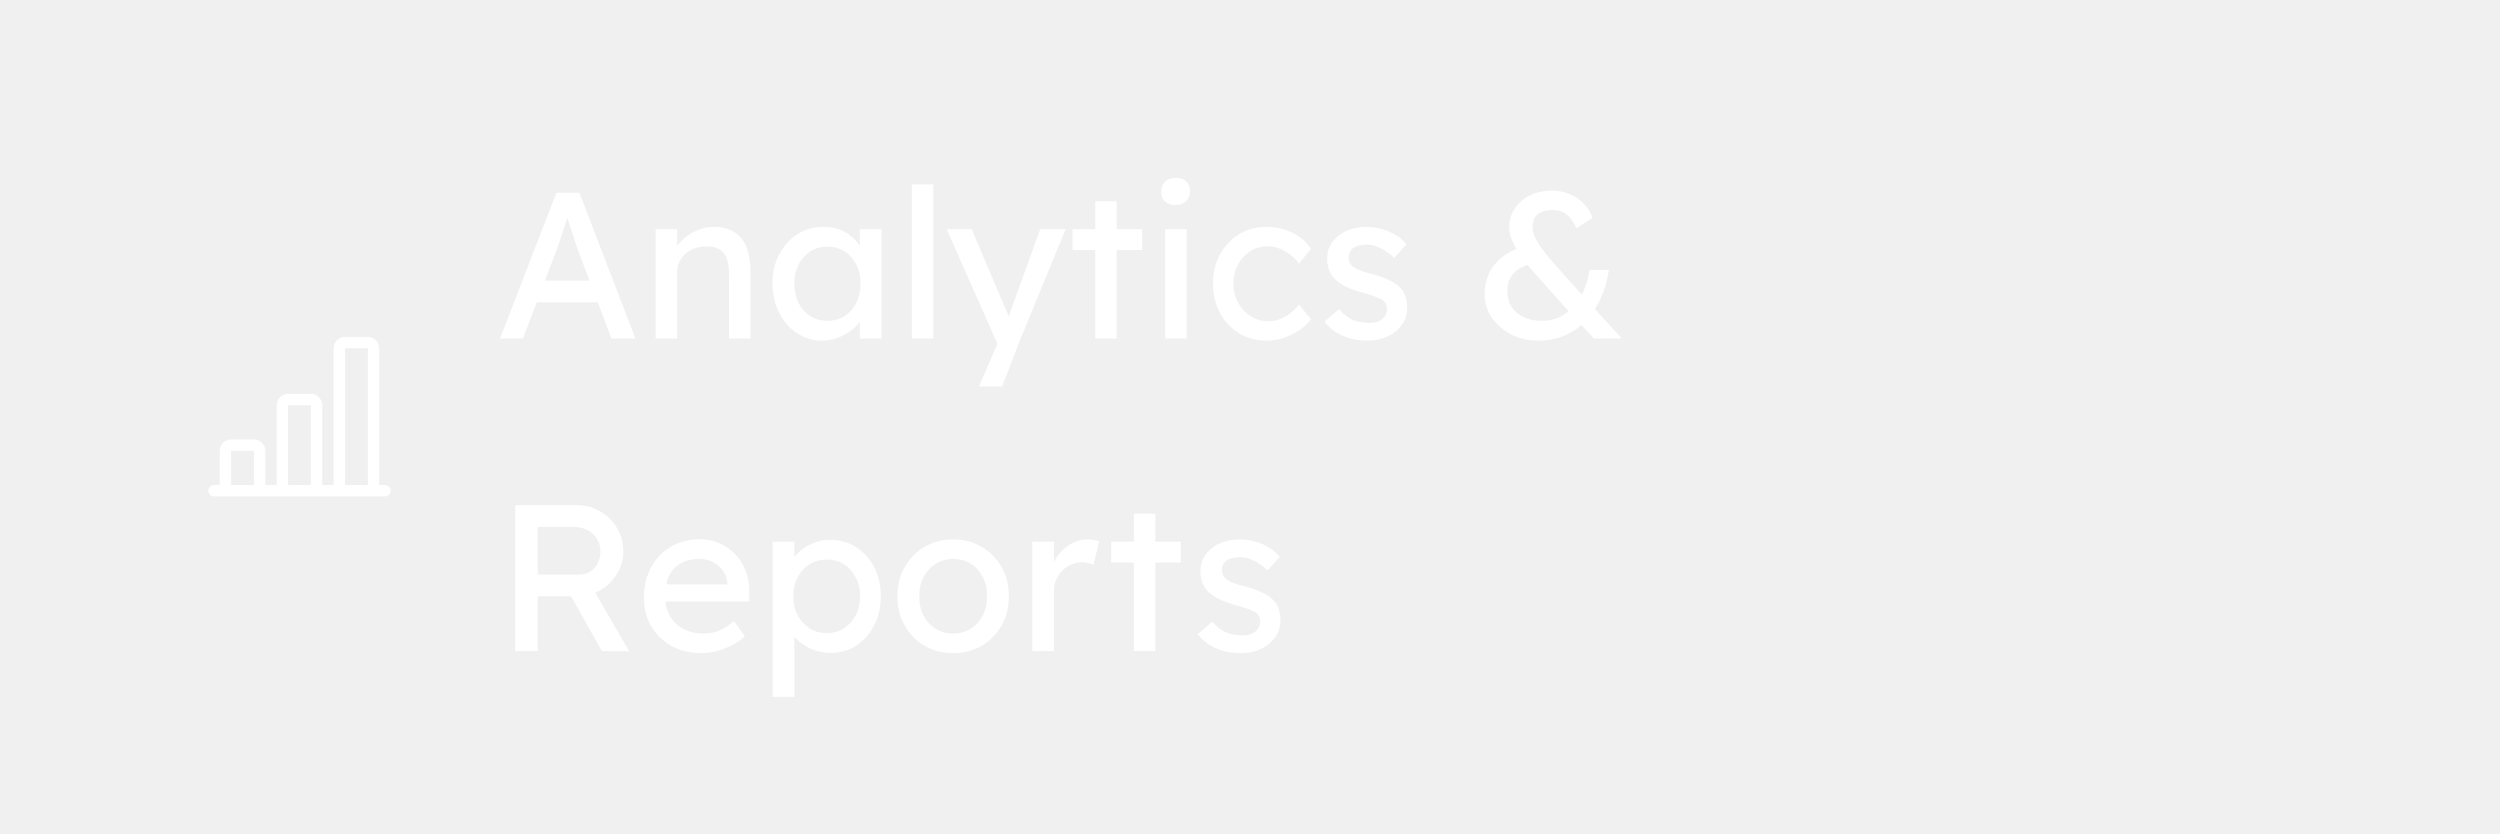
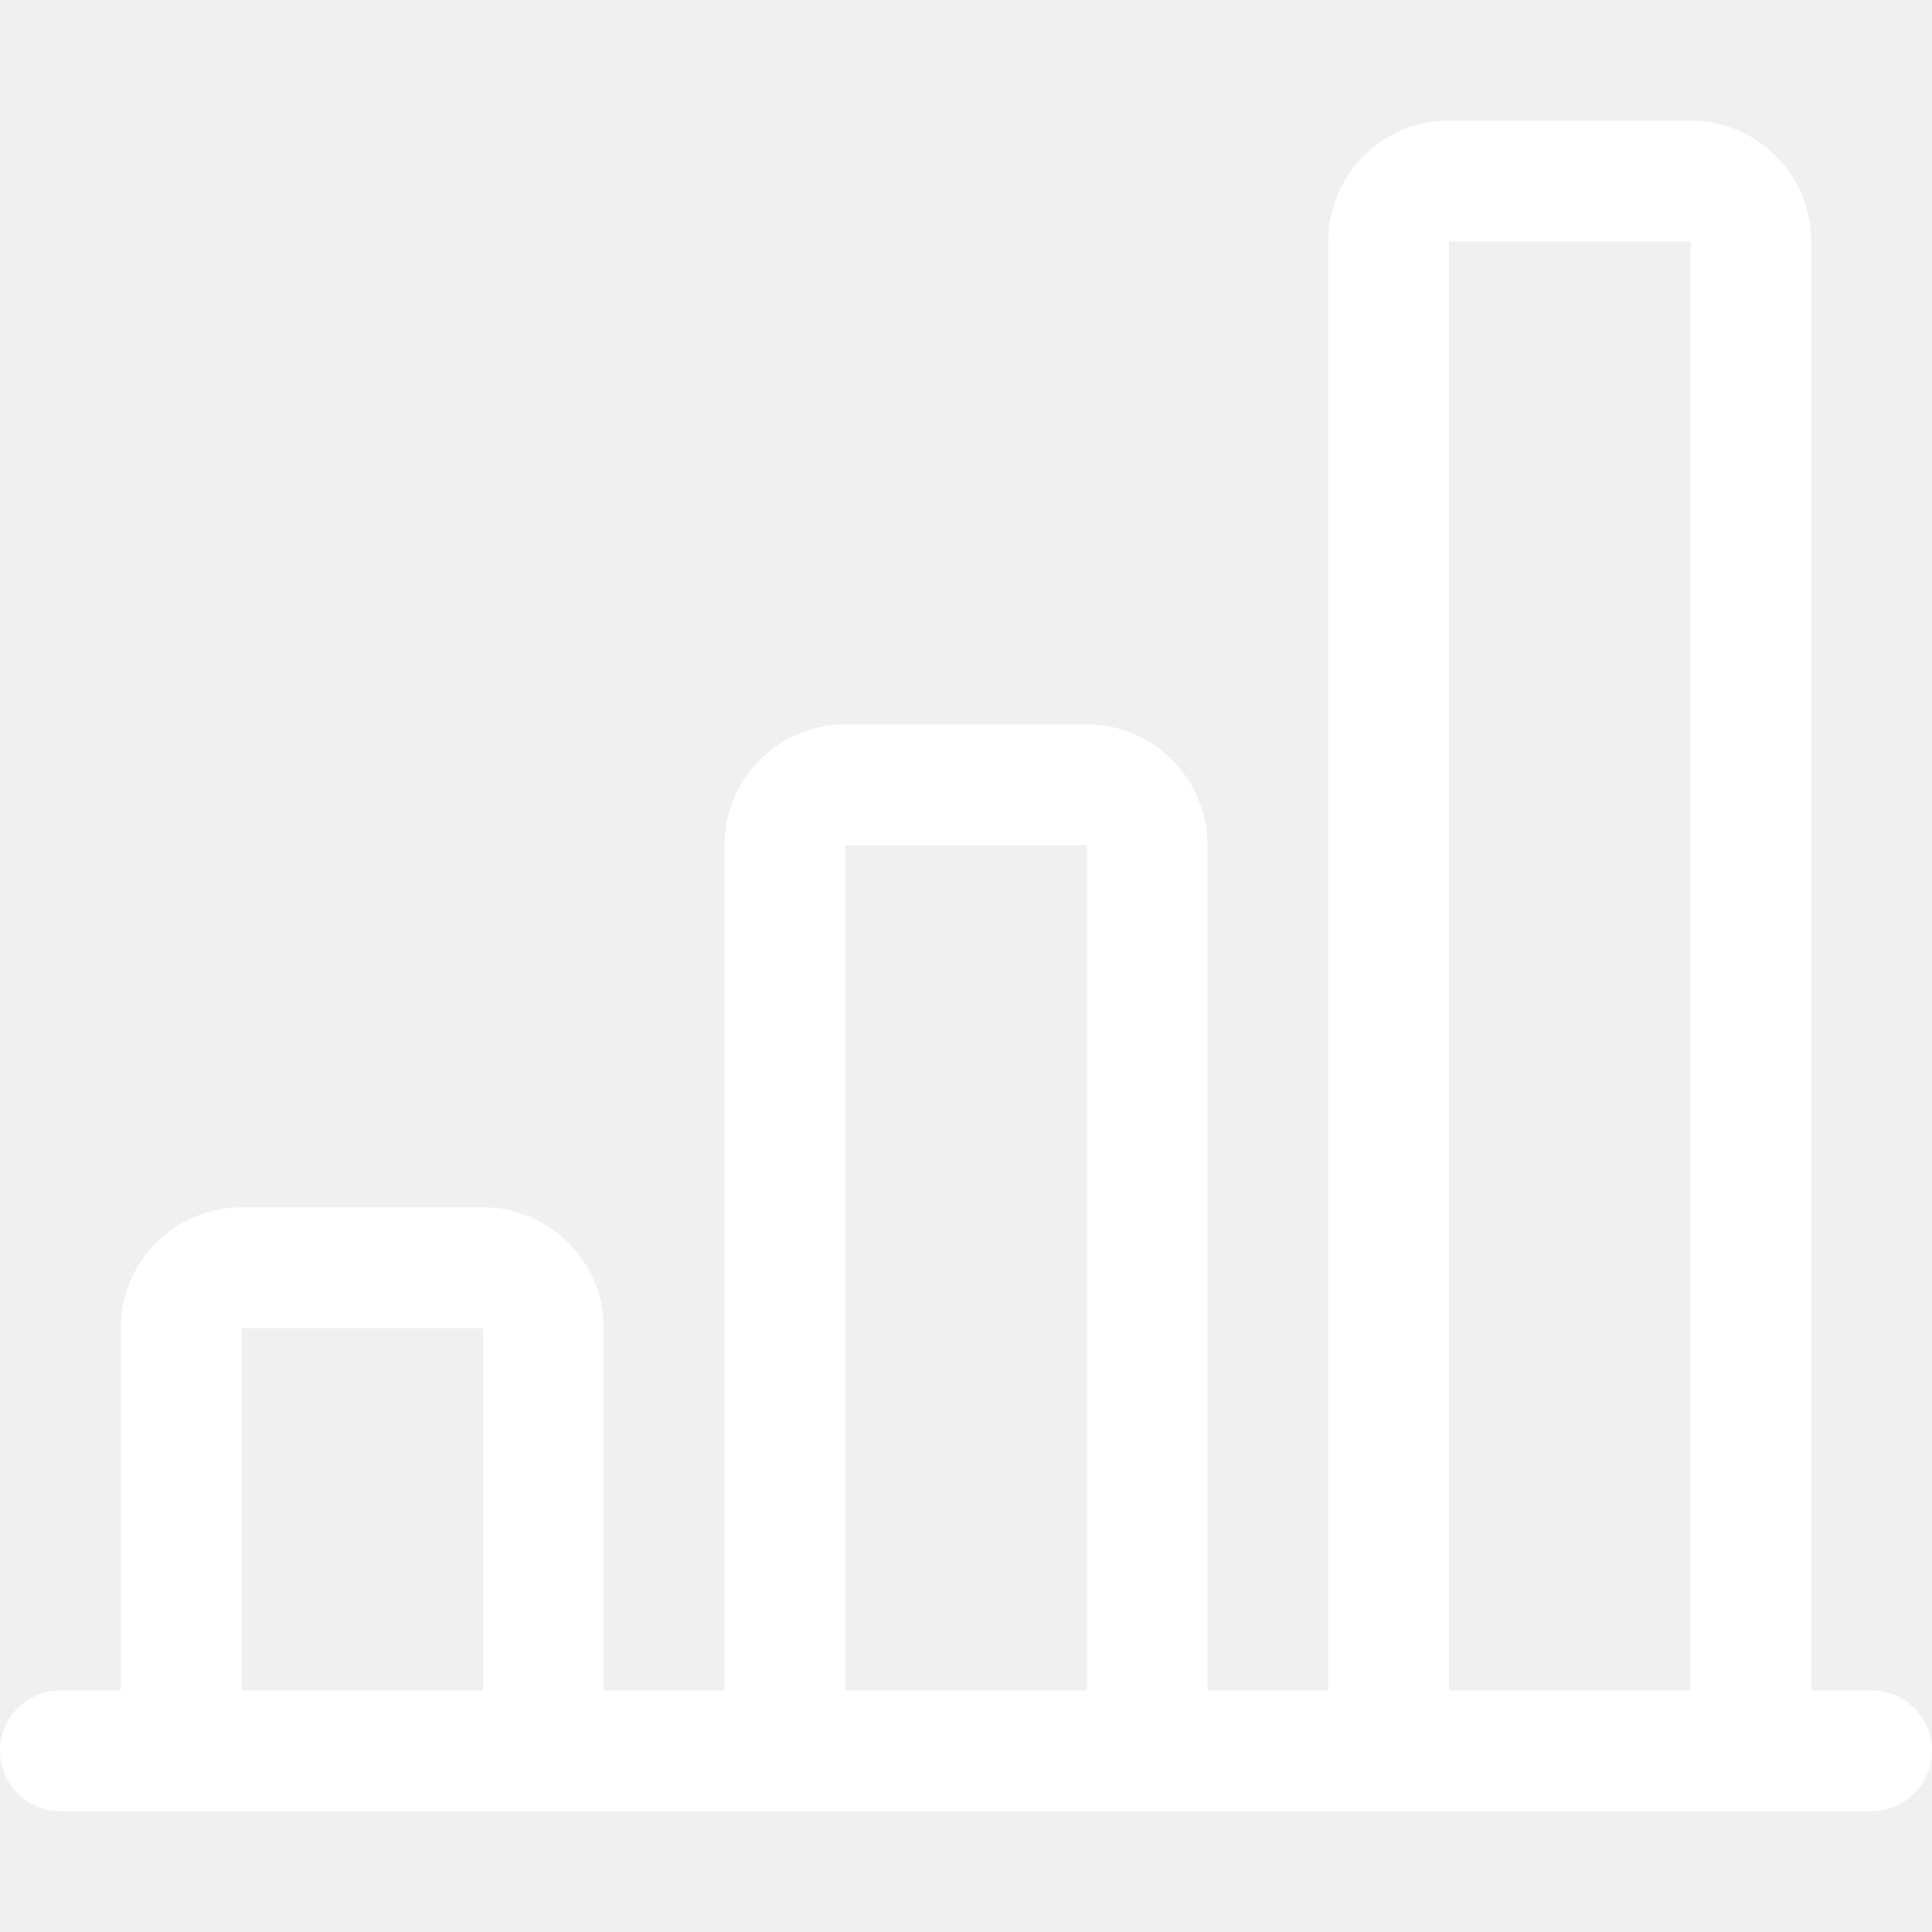
- <svg xmlns="http://www.w3.org/2000/svg" width="192" height="64" viewBox="0 0 192 64" fill="none">
-   <rect width="192" height="64" rx="4" fill="white" fill-opacity="0.01" />
-   <g clip-path="url(#clip0_405_2028)">
-     <rect width="14" height="14" transform="translate(16 25)" fill="white" fill-opacity="0.01" />
-     <g clip-path="url(#clip1_405_2028)">
-       <path d="M25.625 26.749C25.625 26.517 25.717 26.295 25.881 26.131C26.045 25.966 26.268 25.874 26.5 25.874H28.25C28.482 25.874 28.704 25.966 28.868 26.131C29.032 26.295 29.125 26.517 29.125 26.749V37.249H29.562C29.678 37.249 29.789 37.295 29.872 37.377C29.953 37.459 30 37.571 30 37.687C30 37.803 29.953 37.914 29.872 37.996C29.789 38.078 29.678 38.124 29.562 38.124H16.437C16.321 38.124 16.21 38.078 16.128 37.996C16.046 37.914 16 37.803 16 37.687C16 37.571 16.046 37.459 16.128 37.377C16.21 37.295 16.321 37.249 16.437 37.249H16.875V34.624C16.875 34.392 16.967 34.17 17.131 34.005C17.295 33.842 17.518 33.749 17.75 33.749H19.5C19.732 33.749 19.954 33.842 20.118 34.005C20.282 34.17 20.375 34.392 20.375 34.624V37.249H21.25V31.124C21.25 30.892 21.342 30.67 21.506 30.506C21.67 30.341 21.893 30.249 22.125 30.249H23.875C24.107 30.249 24.329 30.341 24.493 30.506C24.657 30.67 24.75 30.892 24.75 31.124V37.249H25.625V26.749ZM26.5 37.249H28.25V26.749H26.5V37.249ZM23.875 37.249V31.124H22.125V37.249H23.875ZM19.5 37.249V34.624H17.75V37.249H19.5Z" fill="white" />
-     </g>
-   </g>
-   <g clip-path="url(#clip2_405_2028)">
-     <rect width="138" height="48" transform="translate(38 8)" fill="white" fill-opacity="0.01" />
-     <path d="M38.4 26L42.736 14.8H44.496L48.8 26H46.96L44.4 19.248C44.368 19.173 44.304 18.992 44.208 18.704C44.123 18.416 44.021 18.096 43.904 17.744C43.787 17.392 43.68 17.072 43.584 16.784C43.488 16.485 43.424 16.293 43.392 16.208L43.76 16.192C43.696 16.373 43.616 16.603 43.52 16.88C43.435 17.157 43.339 17.451 43.232 17.76C43.136 18.069 43.04 18.363 42.944 18.64C42.848 18.907 42.768 19.131 42.704 19.312L40.16 26H38.4ZM40.32 23.216L40.96 21.552H46.048L46.784 23.216H40.32ZM50.355 26V17.6H52.003V19.328L51.715 19.52C51.822 19.147 52.03 18.805 52.339 18.496C52.648 18.176 53.017 17.92 53.443 17.728C53.87 17.525 54.307 17.424 54.755 17.424C55.395 17.424 55.928 17.552 56.355 17.808C56.782 18.053 57.102 18.432 57.315 18.944C57.529 19.456 57.635 20.101 57.635 20.88V26H55.987V20.992C55.987 20.512 55.923 20.117 55.795 19.808C55.667 19.488 55.47 19.259 55.203 19.12C54.937 18.971 54.606 18.907 54.211 18.928C53.891 18.928 53.598 18.981 53.331 19.088C53.065 19.184 52.83 19.323 52.627 19.504C52.435 19.685 52.281 19.899 52.163 20.144C52.056 20.379 52.003 20.635 52.003 20.912V26H51.187C51.048 26 50.91 26 50.771 26C50.633 26 50.494 26 50.355 26ZM63.103 26.16C62.409 26.16 61.775 25.968 61.199 25.584C60.633 25.2 60.18 24.677 59.839 24.016C59.497 23.355 59.327 22.608 59.327 21.776C59.327 20.933 59.497 20.187 59.839 19.536C60.191 18.875 60.66 18.357 61.247 17.984C61.844 17.611 62.511 17.424 63.247 17.424C63.684 17.424 64.084 17.488 64.447 17.616C64.809 17.744 65.124 17.925 65.391 18.16C65.668 18.384 65.892 18.645 66.063 18.944C66.244 19.243 66.356 19.563 66.399 19.904L66.031 19.776V17.6H67.695V26H66.031V24L66.415 23.888C66.351 24.176 66.217 24.459 66.015 24.736C65.823 25.003 65.572 25.243 65.263 25.456C64.964 25.669 64.628 25.84 64.255 25.968C63.892 26.096 63.508 26.16 63.103 26.16ZM63.535 24.64C64.036 24.64 64.479 24.517 64.863 24.272C65.247 24.027 65.545 23.691 65.759 23.264C65.983 22.827 66.095 22.331 66.095 21.776C66.095 21.232 65.983 20.747 65.759 20.32C65.545 19.893 65.247 19.557 64.863 19.312C64.479 19.067 64.036 18.944 63.535 18.944C63.044 18.944 62.607 19.067 62.223 19.312C61.849 19.557 61.551 19.893 61.327 20.32C61.113 20.747 61.007 21.232 61.007 21.776C61.007 22.331 61.113 22.827 61.327 23.264C61.551 23.691 61.849 24.027 62.223 24.272C62.607 24.517 63.044 24.64 63.535 24.64ZM70.028 26V14.16H71.676V26H70.028ZM75.185 29.68L76.881 25.76L76.897 27.072L72.705 17.6H74.625L77.249 23.776C77.302 23.883 77.366 24.048 77.441 24.272C77.516 24.485 77.58 24.699 77.633 24.912L77.217 25.008C77.302 24.784 77.382 24.56 77.457 24.336C77.542 24.112 77.622 23.888 77.697 23.664L79.889 17.6H81.841L78.385 26L76.961 29.68H75.185ZM84.114 26V15.456H85.762V26H84.114ZM82.37 19.2V17.6H87.714V19.2H82.37ZM89.487 26V17.6H91.135V26H89.487ZM90.287 15.744C89.934 15.744 89.662 15.653 89.471 15.472C89.278 15.291 89.183 15.035 89.183 14.704C89.183 14.395 89.278 14.144 89.471 13.952C89.673 13.76 89.945 13.664 90.287 13.664C90.638 13.664 90.91 13.755 91.103 13.936C91.294 14.117 91.391 14.373 91.391 14.704C91.391 15.013 91.289 15.264 91.087 15.456C90.894 15.648 90.628 15.744 90.287 15.744ZM97.236 26.16C96.457 26.16 95.758 25.968 95.14 25.584C94.532 25.2 94.046 24.677 93.684 24.016C93.332 23.355 93.156 22.613 93.156 21.792C93.156 20.971 93.332 20.229 93.684 19.568C94.046 18.907 94.532 18.384 95.14 18C95.758 17.616 96.457 17.424 97.236 17.424C97.982 17.424 98.66 17.579 99.268 17.888C99.886 18.187 100.356 18.597 100.676 19.12L99.764 20.24C99.593 19.995 99.374 19.771 99.108 19.568C98.841 19.365 98.558 19.205 98.26 19.088C97.961 18.971 97.673 18.912 97.396 18.912C96.884 18.912 96.425 19.04 96.02 19.296C95.625 19.541 95.31 19.883 95.076 20.32C94.841 20.757 94.724 21.248 94.724 21.792C94.724 22.336 94.846 22.827 95.092 23.264C95.337 23.691 95.662 24.032 96.068 24.288C96.473 24.544 96.921 24.672 97.412 24.672C97.7 24.672 97.977 24.624 98.244 24.528C98.521 24.432 98.788 24.288 99.044 24.096C99.3 23.904 99.54 23.669 99.764 23.392L100.676 24.512C100.334 24.992 99.844 25.387 99.204 25.696C98.574 26.005 97.918 26.16 97.236 26.16ZM105.03 26.16C104.326 26.16 103.691 26.037 103.126 25.792C102.561 25.547 102.091 25.184 101.718 24.704L102.838 23.744C103.158 24.117 103.505 24.389 103.878 24.56C104.262 24.72 104.694 24.8 105.174 24.8C105.366 24.8 105.542 24.779 105.702 24.736C105.873 24.683 106.017 24.608 106.134 24.512C106.262 24.416 106.358 24.304 106.422 24.176C106.486 24.037 106.518 23.888 106.518 23.728C106.518 23.451 106.417 23.227 106.214 23.056C106.107 22.981 105.937 22.901 105.702 22.816C105.478 22.72 105.185 22.624 104.822 22.528C104.203 22.368 103.697 22.187 103.302 21.984C102.907 21.781 102.603 21.552 102.39 21.296C102.23 21.093 102.113 20.875 102.038 20.64C101.963 20.395 101.926 20.128 101.926 19.84C101.926 19.488 102.001 19.168 102.15 18.88C102.31 18.581 102.523 18.325 102.79 18.112C103.067 17.888 103.387 17.717 103.75 17.6C104.123 17.483 104.518 17.424 104.934 17.424C105.329 17.424 105.718 17.477 106.102 17.584C106.497 17.691 106.859 17.845 107.19 18.048C107.521 18.251 107.798 18.491 108.022 18.768L107.078 19.808C106.875 19.605 106.651 19.429 106.406 19.28C106.171 19.12 105.931 18.997 105.686 18.912C105.441 18.827 105.217 18.784 105.014 18.784C104.79 18.784 104.587 18.805 104.406 18.848C104.225 18.891 104.07 18.955 103.942 19.04C103.825 19.125 103.734 19.232 103.67 19.36C103.606 19.488 103.574 19.632 103.574 19.792C103.585 19.931 103.617 20.064 103.67 20.192C103.734 20.309 103.819 20.411 103.926 20.496C104.043 20.581 104.219 20.672 104.454 20.768C104.689 20.864 104.987 20.955 105.35 21.04C105.883 21.179 106.321 21.333 106.662 21.504C107.014 21.664 107.291 21.851 107.494 22.064C107.707 22.267 107.857 22.501 107.942 22.768C108.027 23.035 108.07 23.333 108.07 23.664C108.07 24.144 107.931 24.576 107.654 24.96C107.387 25.333 107.025 25.627 106.566 25.84C106.107 26.053 105.595 26.16 105.03 26.16ZM122.419 26L120.963 24.448L120.707 24.16L117.939 21.072C117.672 20.773 117.416 20.469 117.171 20.16C116.925 19.84 116.707 19.525 116.515 19.216C116.333 18.907 116.184 18.608 116.067 18.32C115.96 18.021 115.907 17.744 115.907 17.488C115.907 16.944 116.045 16.459 116.323 16.032C116.611 15.595 117 15.253 117.491 15.008C117.992 14.763 118.568 14.64 119.219 14.64C119.699 14.64 120.147 14.731 120.563 14.912C120.979 15.083 121.336 15.328 121.635 15.648C121.944 15.957 122.168 16.32 122.307 16.736L121.059 17.536C120.856 17.045 120.605 16.688 120.307 16.464C120.019 16.24 119.656 16.128 119.219 16.128C118.888 16.128 118.611 16.181 118.387 16.288C118.163 16.384 117.992 16.528 117.875 16.72C117.757 16.912 117.699 17.152 117.699 17.44C117.699 17.675 117.763 17.936 117.891 18.224C118.029 18.501 118.2 18.784 118.403 19.072C118.605 19.36 118.813 19.627 119.027 19.872C119.24 20.117 119.427 20.331 119.587 20.512L121.811 22.992L122.275 23.504L124.563 26H122.419ZM118.115 26.16C117.357 26.16 116.669 26 116.051 25.68C115.432 25.349 114.936 24.917 114.563 24.384C114.2 23.84 114.019 23.248 114.019 22.608C114.019 21.765 114.248 21.035 114.707 20.416C115.176 19.797 115.859 19.323 116.755 18.992L117.779 20.224C117.096 20.373 116.589 20.624 116.259 20.976C115.928 21.317 115.763 21.781 115.763 22.368C115.763 22.816 115.869 23.211 116.083 23.552C116.296 23.893 116.6 24.16 116.995 24.352C117.4 24.544 117.88 24.64 118.435 24.64C118.915 24.64 119.352 24.549 119.747 24.368C120.152 24.176 120.515 23.909 120.835 23.568C121.155 23.227 121.416 22.816 121.619 22.336C121.832 21.856 121.987 21.323 122.083 20.736H123.555C123.469 21.387 123.315 21.989 123.091 22.544C122.877 23.099 122.605 23.6 122.275 24.048C121.955 24.496 121.581 24.88 121.155 25.2C120.739 25.509 120.275 25.749 119.763 25.92C119.251 26.08 118.701 26.16 118.115 26.16ZM39.568 50V38.8H44.336C44.976 38.8 45.563 38.96 46.096 39.28C46.64 39.589 47.072 40.016 47.392 40.56C47.712 41.093 47.872 41.696 47.872 42.368C47.872 42.976 47.712 43.541 47.392 44.064C47.072 44.587 46.645 45.008 46.112 45.328C45.579 45.637 44.987 45.792 44.336 45.792H41.296V50H39.568ZM46.224 50L43.376 44.944L45.152 44.544L48.32 50.016L46.224 50ZM41.296 44.128H44.496C44.805 44.128 45.083 44.053 45.328 43.904C45.573 43.744 45.765 43.531 45.904 43.264C46.043 42.987 46.112 42.683 46.112 42.352C46.112 41.979 46.021 41.653 45.84 41.376C45.669 41.088 45.424 40.864 45.104 40.704C44.795 40.544 44.443 40.464 44.048 40.464H41.296V44.128ZM53.885 50.16C53.02 50.16 52.252 49.979 51.581 49.616C50.919 49.243 50.397 48.736 50.013 48.096C49.639 47.456 49.453 46.72 49.453 45.888C49.453 45.227 49.559 44.624 49.773 44.08C49.986 43.536 50.279 43.067 50.653 42.672C51.036 42.267 51.49 41.957 52.013 41.744C52.546 41.52 53.122 41.408 53.74 41.408C54.285 41.408 54.791 41.515 55.261 41.728C55.73 41.931 56.135 42.213 56.477 42.576C56.828 42.939 57.095 43.371 57.276 43.872C57.468 44.363 57.559 44.901 57.548 45.488L57.532 46.192H50.669L50.3 44.88H56.108L55.868 45.152V44.768C55.837 44.416 55.719 44.101 55.517 43.824C55.314 43.547 55.058 43.328 54.748 43.168C54.439 43.008 54.103 42.928 53.74 42.928C53.164 42.928 52.679 43.04 52.285 43.264C51.89 43.477 51.591 43.797 51.389 44.224C51.186 44.64 51.084 45.157 51.084 45.776C51.084 46.363 51.207 46.875 51.453 47.312C51.698 47.739 52.044 48.069 52.492 48.304C52.941 48.539 53.458 48.656 54.044 48.656C54.461 48.656 54.844 48.587 55.197 48.448C55.559 48.309 55.949 48.059 56.364 47.696L57.197 48.864C56.941 49.12 56.626 49.344 56.252 49.536C55.89 49.728 55.501 49.883 55.084 50C54.679 50.107 54.279 50.16 53.885 50.16ZM59.34 53.52V41.6H61.004V43.52L60.748 43.376C60.812 43.056 60.993 42.752 61.291 42.464C61.59 42.165 61.953 41.925 62.38 41.744C62.817 41.552 63.265 41.456 63.724 41.456C64.481 41.456 65.153 41.643 65.74 42.016C66.326 42.389 66.79 42.901 67.132 43.552C67.473 44.203 67.644 44.949 67.644 45.792C67.644 46.624 67.473 47.371 67.132 48.032C66.801 48.683 66.342 49.2 65.755 49.584C65.169 49.957 64.507 50.144 63.772 50.144C63.281 50.144 62.806 50.048 62.347 49.856C61.889 49.653 61.499 49.397 61.179 49.088C60.859 48.779 60.662 48.459 60.587 48.128L61.004 47.904V53.52H59.34ZM63.499 48.624C63.99 48.624 64.427 48.501 64.811 48.256C65.195 48.011 65.499 47.675 65.724 47.248C65.948 46.821 66.059 46.336 66.059 45.792C66.059 45.248 65.948 44.768 65.724 44.352C65.51 43.925 65.212 43.589 64.828 43.344C64.444 43.099 64.001 42.976 63.499 42.976C62.998 42.976 62.556 43.099 62.172 43.344C61.788 43.579 61.483 43.909 61.26 44.336C61.035 44.763 60.923 45.248 60.923 45.792C60.923 46.336 61.035 46.821 61.26 47.248C61.483 47.675 61.788 48.011 62.172 48.256C62.556 48.501 62.998 48.624 63.499 48.624ZM73.209 50.16C72.388 50.16 71.652 49.973 71.001 49.6C70.361 49.216 69.855 48.699 69.481 48.048C69.108 47.387 68.921 46.635 68.921 45.792C68.921 44.949 69.108 44.203 69.481 43.552C69.855 42.891 70.361 42.373 71.001 42C71.652 41.616 72.388 41.424 73.209 41.424C74.02 41.424 74.745 41.616 75.385 42C76.036 42.373 76.548 42.891 76.921 43.552C77.295 44.203 77.481 44.949 77.481 45.792C77.481 46.635 77.295 47.387 76.921 48.048C76.548 48.699 76.036 49.216 75.385 49.6C74.745 49.973 74.02 50.16 73.209 50.16ZM73.209 48.656C73.711 48.656 74.159 48.533 74.553 48.288C74.948 48.032 75.257 47.691 75.481 47.264C75.705 46.827 75.812 46.336 75.801 45.792C75.812 45.237 75.705 44.747 75.481 44.32C75.257 43.883 74.948 43.541 74.553 43.296C74.159 43.051 73.711 42.928 73.209 42.928C72.708 42.928 72.255 43.056 71.849 43.312C71.455 43.557 71.145 43.899 70.921 44.336C70.697 44.763 70.591 45.248 70.601 45.792C70.591 46.336 70.697 46.827 70.921 47.264C71.145 47.691 71.455 48.032 71.849 48.288C72.255 48.533 72.708 48.656 73.209 48.656ZM79.277 50V41.6H80.941V44.24L80.781 43.6C80.898 43.195 81.096 42.827 81.373 42.496C81.661 42.165 81.986 41.904 82.349 41.712C82.722 41.52 83.106 41.424 83.501 41.424C83.682 41.424 83.853 41.44 84.013 41.472C84.184 41.504 84.317 41.541 84.413 41.584L83.981 43.376C83.853 43.323 83.709 43.28 83.549 43.248C83.4 43.205 83.25 43.184 83.101 43.184C82.813 43.184 82.536 43.243 82.269 43.36C82.013 43.467 81.784 43.621 81.581 43.824C81.389 44.016 81.234 44.245 81.117 44.512C81 44.768 80.941 45.051 80.941 45.36V50H79.277ZM87.083 50V39.456H88.731V50H87.083ZM85.339 43.2V41.6H90.683V43.2H85.339ZM95.296 50.16C94.592 50.16 93.957 50.037 93.392 49.792C92.826 49.547 92.357 49.184 91.984 48.704L93.104 47.744C93.424 48.117 93.77 48.389 94.144 48.56C94.528 48.72 94.96 48.8 95.44 48.8C95.632 48.8 95.808 48.779 95.968 48.736C96.138 48.683 96.282 48.608 96.4 48.512C96.528 48.416 96.624 48.304 96.688 48.176C96.752 48.037 96.784 47.888 96.784 47.728C96.784 47.451 96.682 47.227 96.48 47.056C96.373 46.981 96.202 46.901 95.968 46.816C95.744 46.72 95.45 46.624 95.088 46.528C94.469 46.368 93.962 46.187 93.568 45.984C93.173 45.781 92.869 45.552 92.656 45.296C92.496 45.093 92.378 44.875 92.304 44.64C92.229 44.395 92.192 44.128 92.192 43.84C92.192 43.488 92.266 43.168 92.416 42.88C92.576 42.581 92.789 42.325 93.056 42.112C93.333 41.888 93.653 41.717 94.016 41.6C94.389 41.483 94.784 41.424 95.2 41.424C95.594 41.424 95.984 41.477 96.368 41.584C96.762 41.691 97.125 41.845 97.456 42.048C97.786 42.251 98.064 42.491 98.288 42.768L97.344 43.808C97.141 43.605 96.917 43.429 96.672 43.28C96.437 43.12 96.197 42.997 95.952 42.912C95.706 42.827 95.482 42.784 95.28 42.784C95.056 42.784 94.853 42.805 94.672 42.848C94.49 42.891 94.336 42.955 94.208 43.04C94.09 43.125 94 43.232 93.936 43.36C93.872 43.488 93.84 43.632 93.84 43.792C93.85 43.931 93.882 44.064 93.936 44.192C94 44.309 94.085 44.411 94.192 44.496C94.309 44.581 94.485 44.672 94.72 44.768C94.954 44.864 95.253 44.955 95.616 45.04C96.149 45.179 96.586 45.333 96.928 45.504C97.28 45.664 97.557 45.851 97.76 46.064C97.973 46.267 98.122 46.501 98.208 46.768C98.293 47.035 98.336 47.333 98.336 47.664C98.336 48.144 98.197 48.576 97.92 48.96C97.653 49.333 97.29 49.627 96.832 49.84C96.373 50.053 95.861 50.16 95.296 50.16Z" fill="white" />
+ <svg xmlns="http://www.w3.org/2000/svg" width="14" height="14" viewBox="0 0 14 14" fill="none">
+   <g clip-path="url(#clip0_411_2038)">
+     <path d="M9.625 1.749C9.625 1.517 9.717 1.295 9.881 1.131C10.045 0.966 10.268 0.874 10.5 0.874H12.25C12.482 0.874 12.704 0.966 12.868 1.131C13.032 1.295 13.125 1.517 13.125 1.749V12.249H13.562C13.678 12.249 13.789 12.295 13.871 12.377C13.954 12.46 14 12.571 14 12.687C14 12.803 13.954 12.914 13.871 12.996C13.789 13.078 13.678 13.124 13.562 13.124H0.437C0.321 13.124 0.21 13.078 0.128 12.996C0.046 12.914 -0 12.803 -0 12.687C-0 12.571 0.046 12.46 0.128 12.377C0.21 12.295 0.321 12.249 0.437 12.249H0.875V9.624C0.875 9.392 0.967 9.17 1.131 9.006C1.295 8.841 1.518 8.749 1.75 8.749H3.5C3.732 8.749 3.954 8.841 4.118 9.006C4.282 9.17 4.375 9.392 4.375 9.624V12.249H5.25V6.124C5.25 5.892 5.342 5.67 5.506 5.506C5.67 5.341 5.893 5.249 6.125 5.249H7.875C8.107 5.249 8.329 5.341 8.493 5.506C8.657 5.67 8.75 5.892 8.75 6.124V12.249H9.625V1.749ZM10.5 12.249H12.25V1.749H10.5V12.249ZM7.875 12.249V6.124H6.125V12.249H7.875ZM3.5 12.249V9.624H1.75V12.249H3.5Z" fill="white" />
  </g>
  <defs>
-     <clipPath id="clip0_405_2028">
-       <rect width="14" height="14" fill="white" transform="translate(16 25)" />
-     </clipPath>
-     <clipPath id="clip1_405_2028">
-       <rect width="14" height="14" fill="white" transform="translate(16 25)" />
-     </clipPath>
-     <clipPath id="clip2_405_2028">
-       <rect width="138" height="48" fill="white" transform="translate(38 8)" />
+     <clipPath id="clip0_411_2038">
+       <rect width="14" height="14" fill="white" />
    </clipPath>
  </defs>
</svg>
